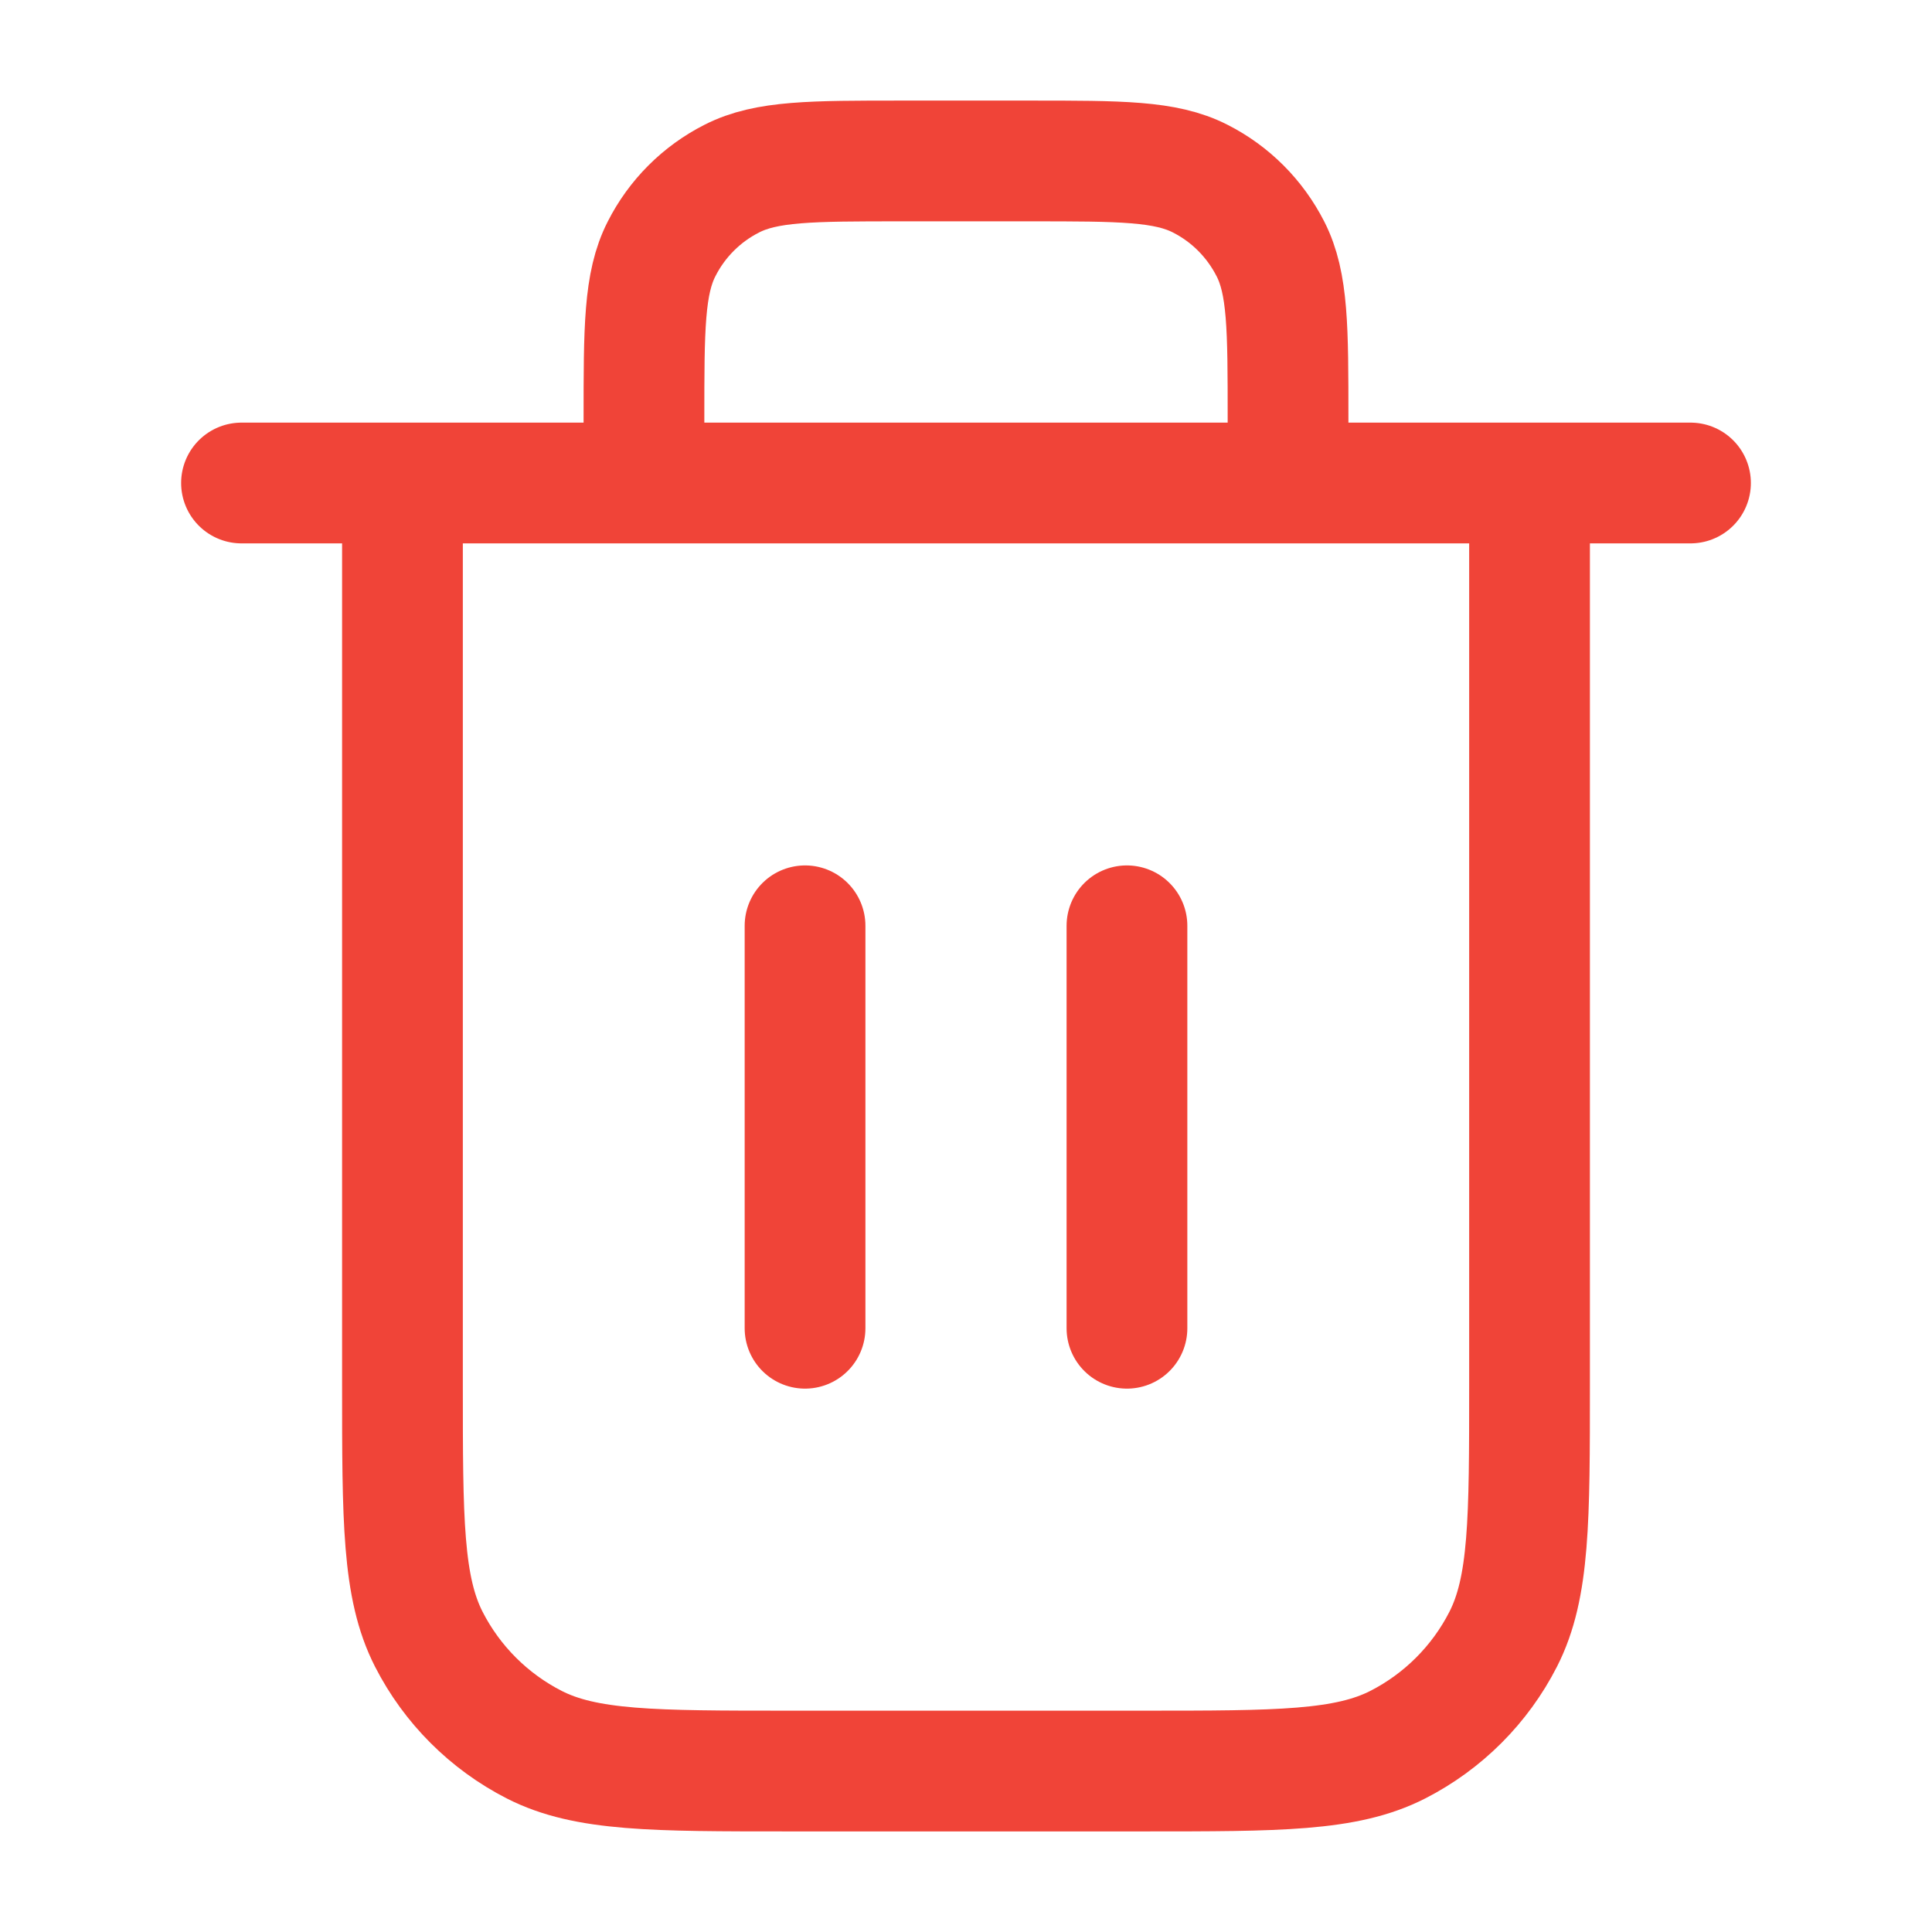
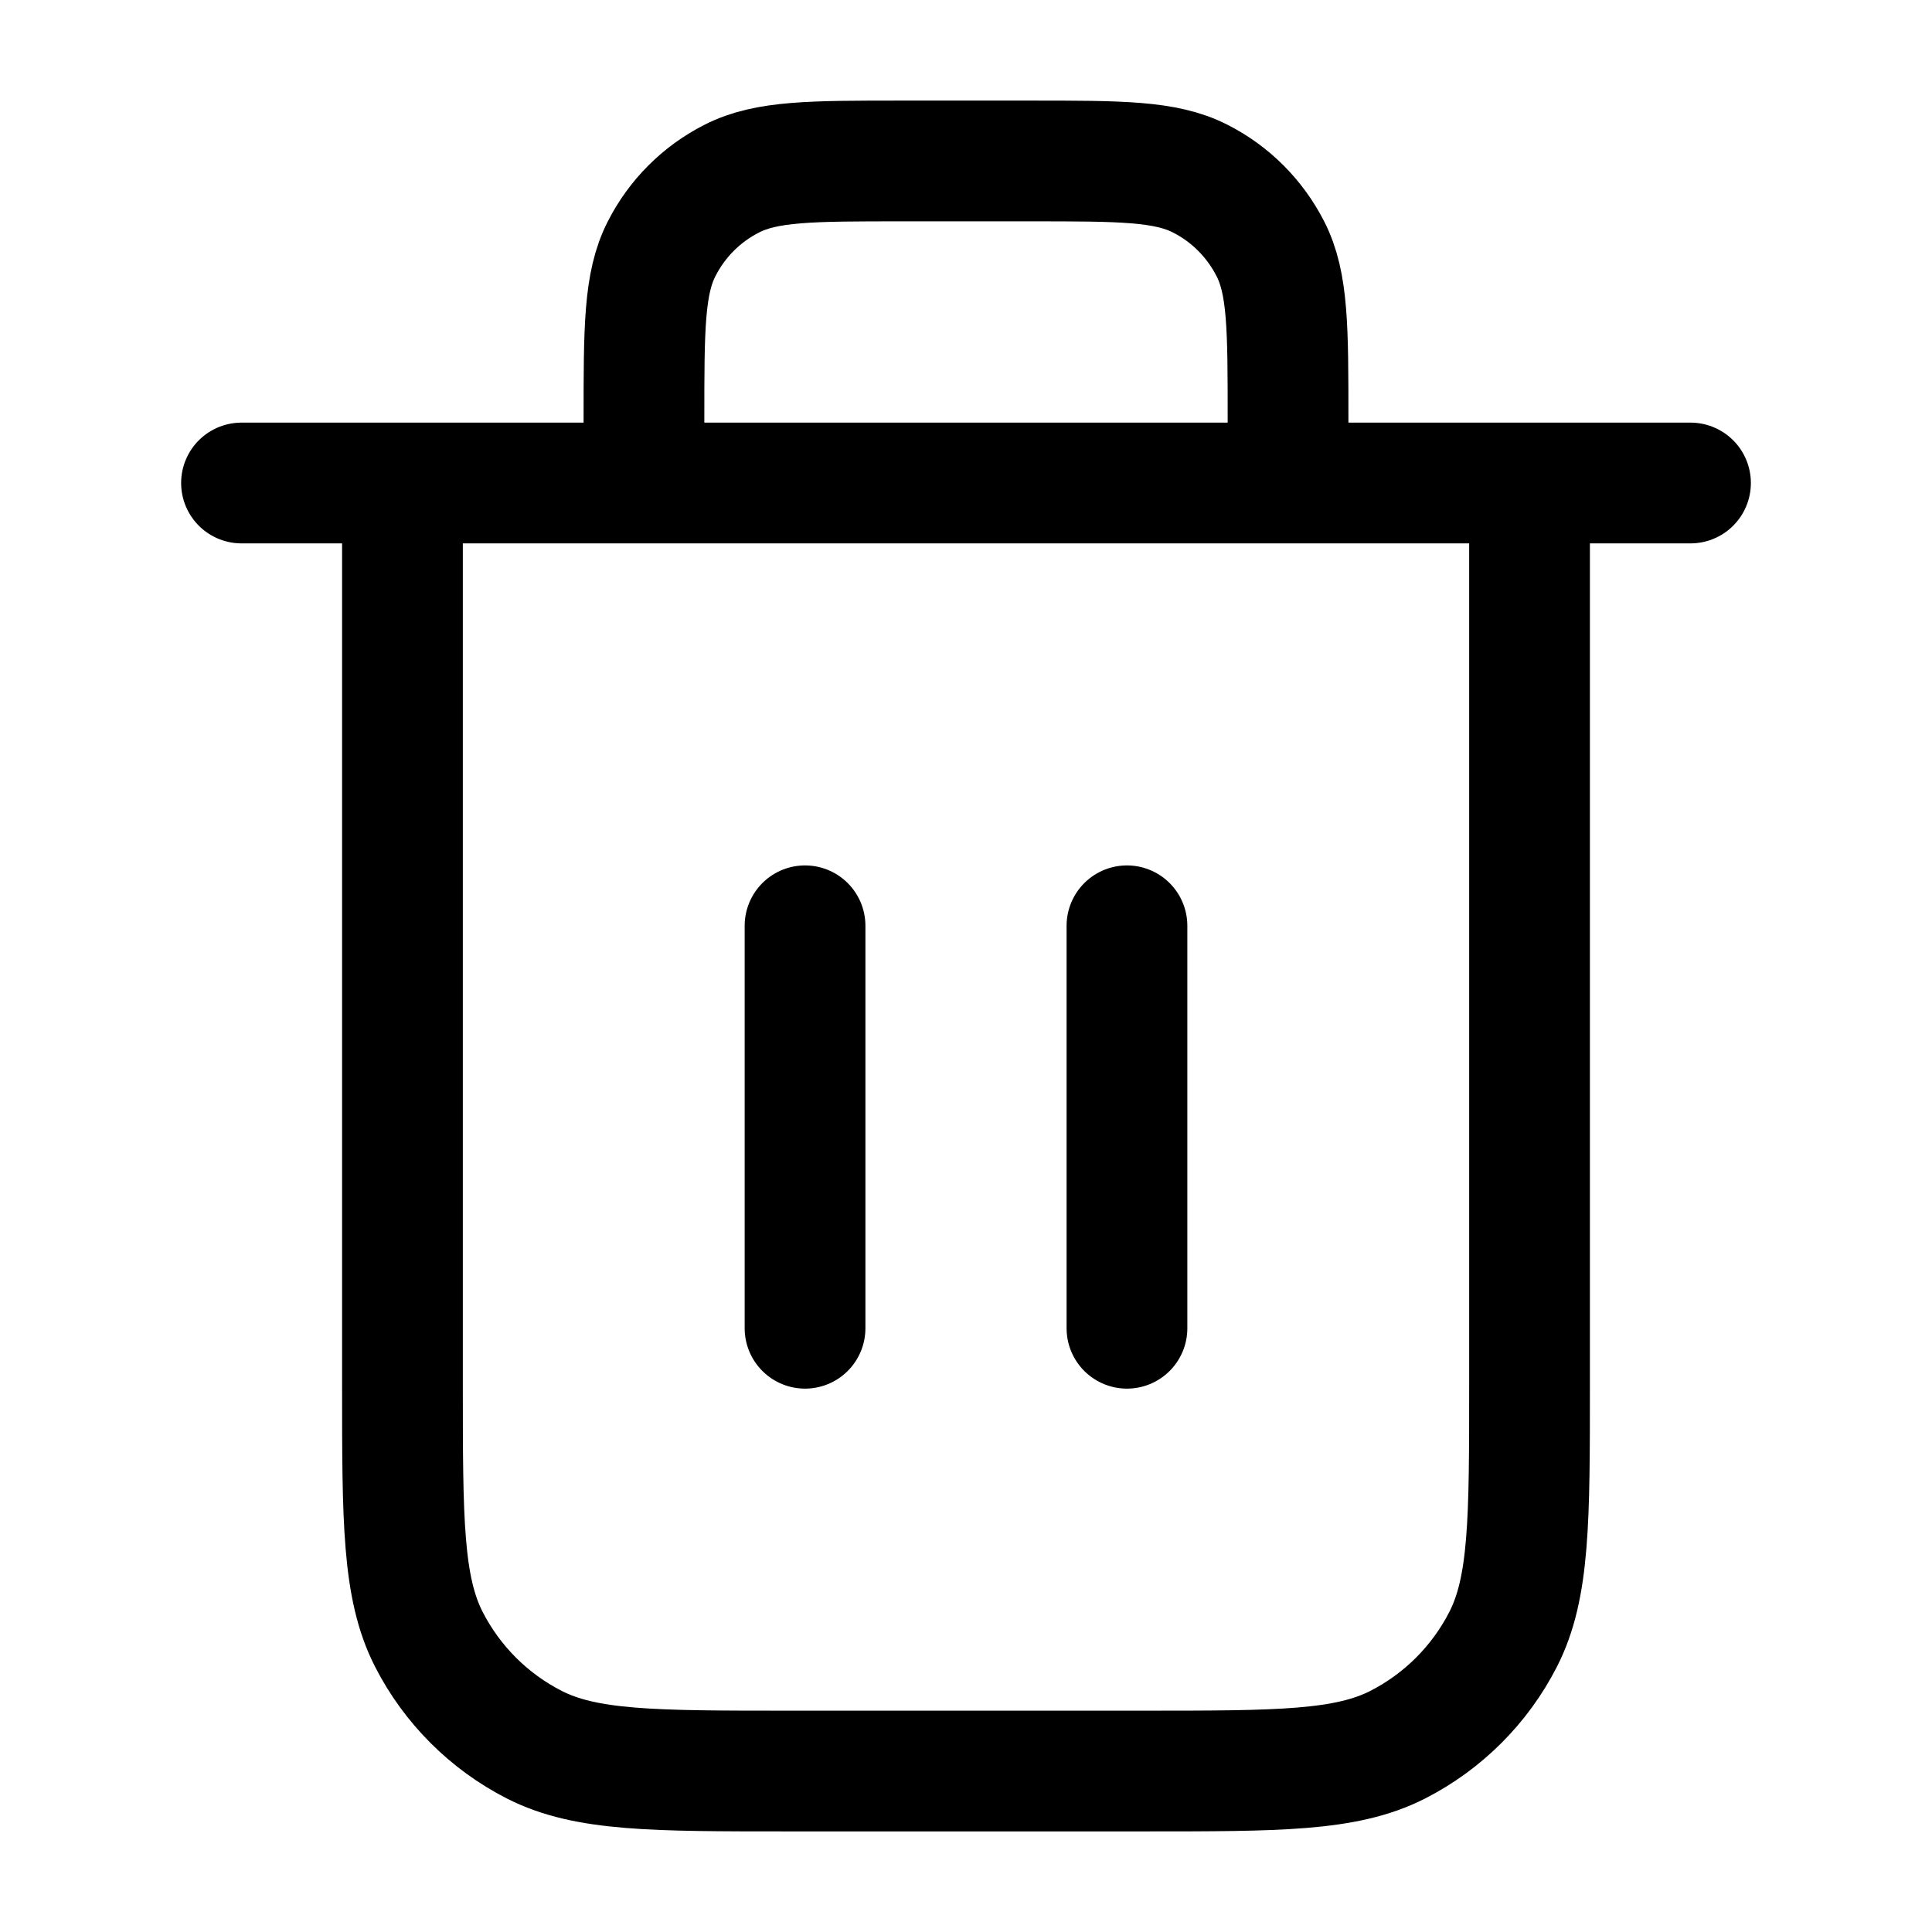
<svg xmlns="http://www.w3.org/2000/svg" width="16" height="16" viewBox="0 0 16 16" fill="none">
  <g id="trash-01">
-     <path id="Icon" d="M10.667 4V3.467C10.667 2.72 10.667 2.346 10.521 2.061C10.393 1.81 10.19 1.606 9.939 1.479C9.653 1.333 9.28 1.333 8.533 1.333H7.467C6.72 1.333 6.347 1.333 6.061 1.479C5.81 1.606 5.606 1.81 5.479 2.061C5.333 2.346 5.333 2.72 5.333 3.467V4M6.667 7.667V11M9.333 7.667V11M2 4H14M12.667 4V11.467C12.667 12.587 12.667 13.147 12.449 13.575C12.257 13.951 11.951 14.257 11.575 14.449C11.147 14.667 10.587 14.667 9.467 14.667H6.533C5.413 14.667 4.853 14.667 4.425 14.449C4.049 14.257 3.743 13.951 3.551 13.575C3.333 13.147 3.333 12.587 3.333 11.467V4" stroke="#F04438" stroke-linecap="round" stroke-linejoin="round" />
+     <path id="Icon" d="M10.667 4V3.467C10.667 2.72 10.667 2.346 10.521 2.061C10.393 1.81 10.19 1.606 9.939 1.479C9.653 1.333 9.28 1.333 8.533 1.333H7.467C6.72 1.333 6.347 1.333 6.061 1.479C5.81 1.606 5.606 1.81 5.479 2.061C5.333 2.346 5.333 2.72 5.333 3.467V4M6.667 7.667V11M9.333 7.667V11M2 4H14M12.667 4V11.467C12.667 12.587 12.667 13.147 12.449 13.575C12.257 13.951 11.951 14.257 11.575 14.449C11.147 14.667 10.587 14.667 9.467 14.667H6.533C5.413 14.667 4.853 14.667 4.425 14.449C4.049 14.257 3.743 13.951 3.551 13.575C3.333 13.147 3.333 12.587 3.333 11.467V4" stroke="currentColor" stroke-linecap="round" stroke-linejoin="round" />
  </g>
</svg>
